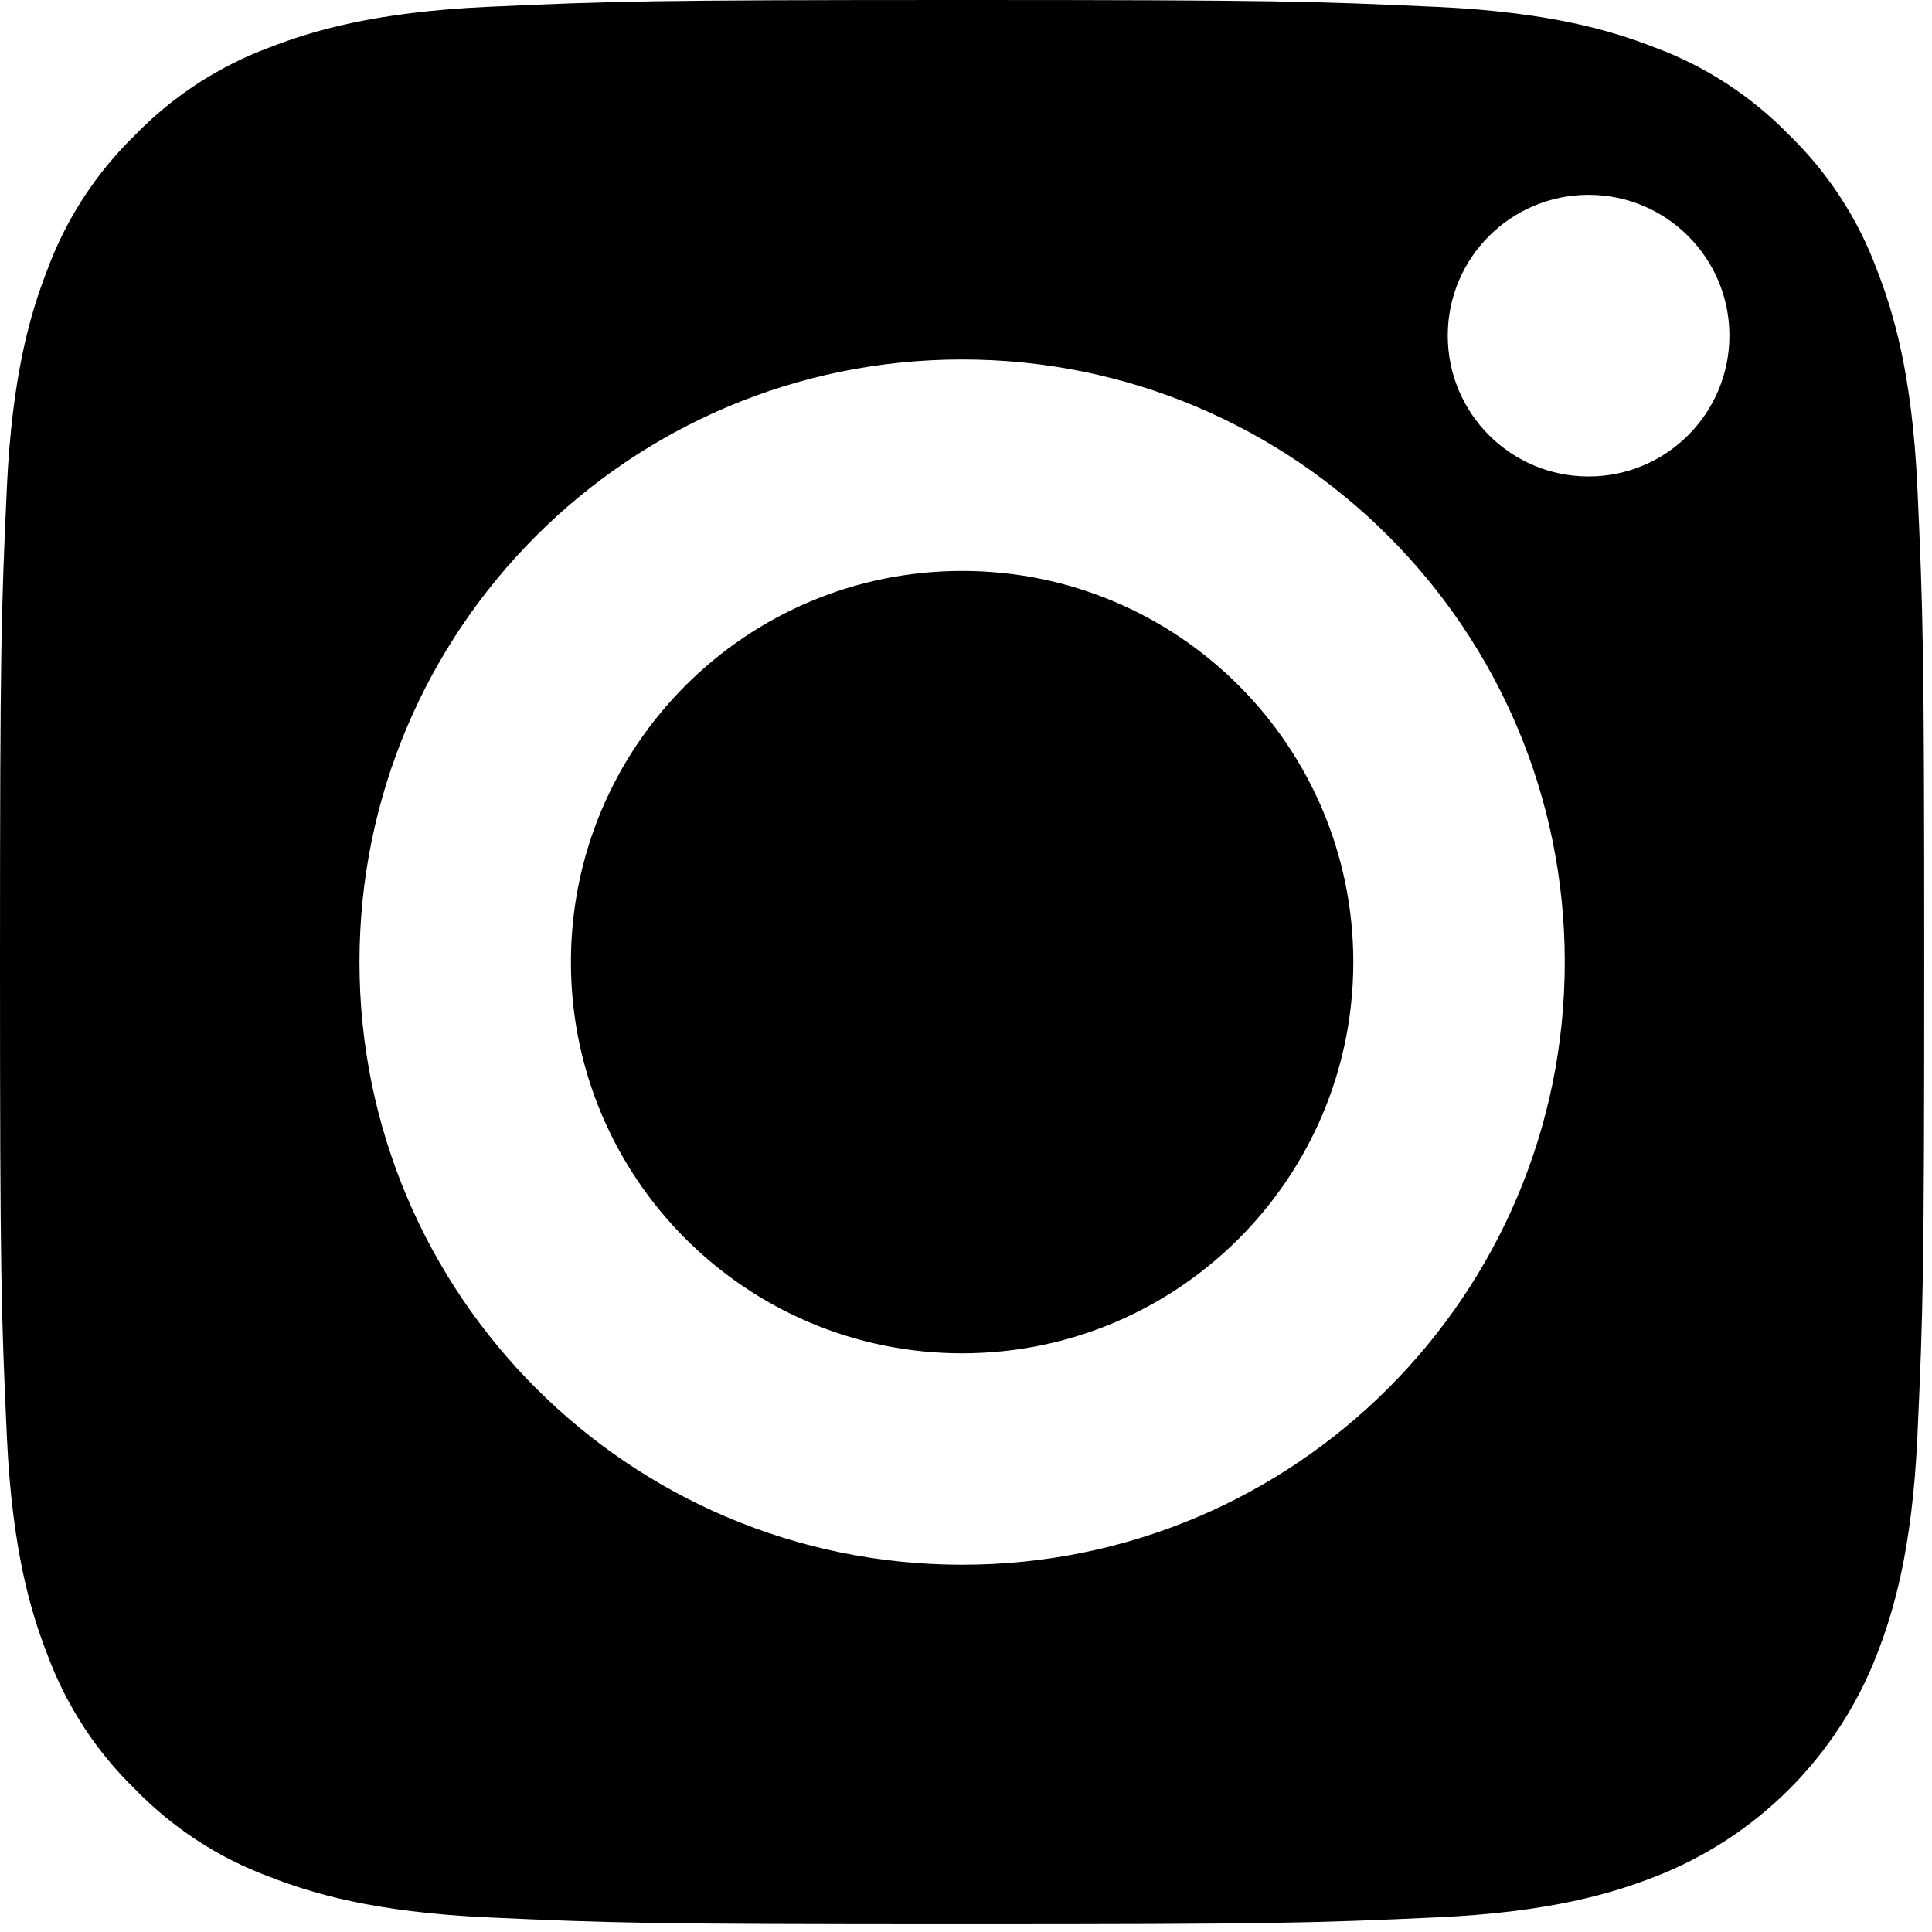
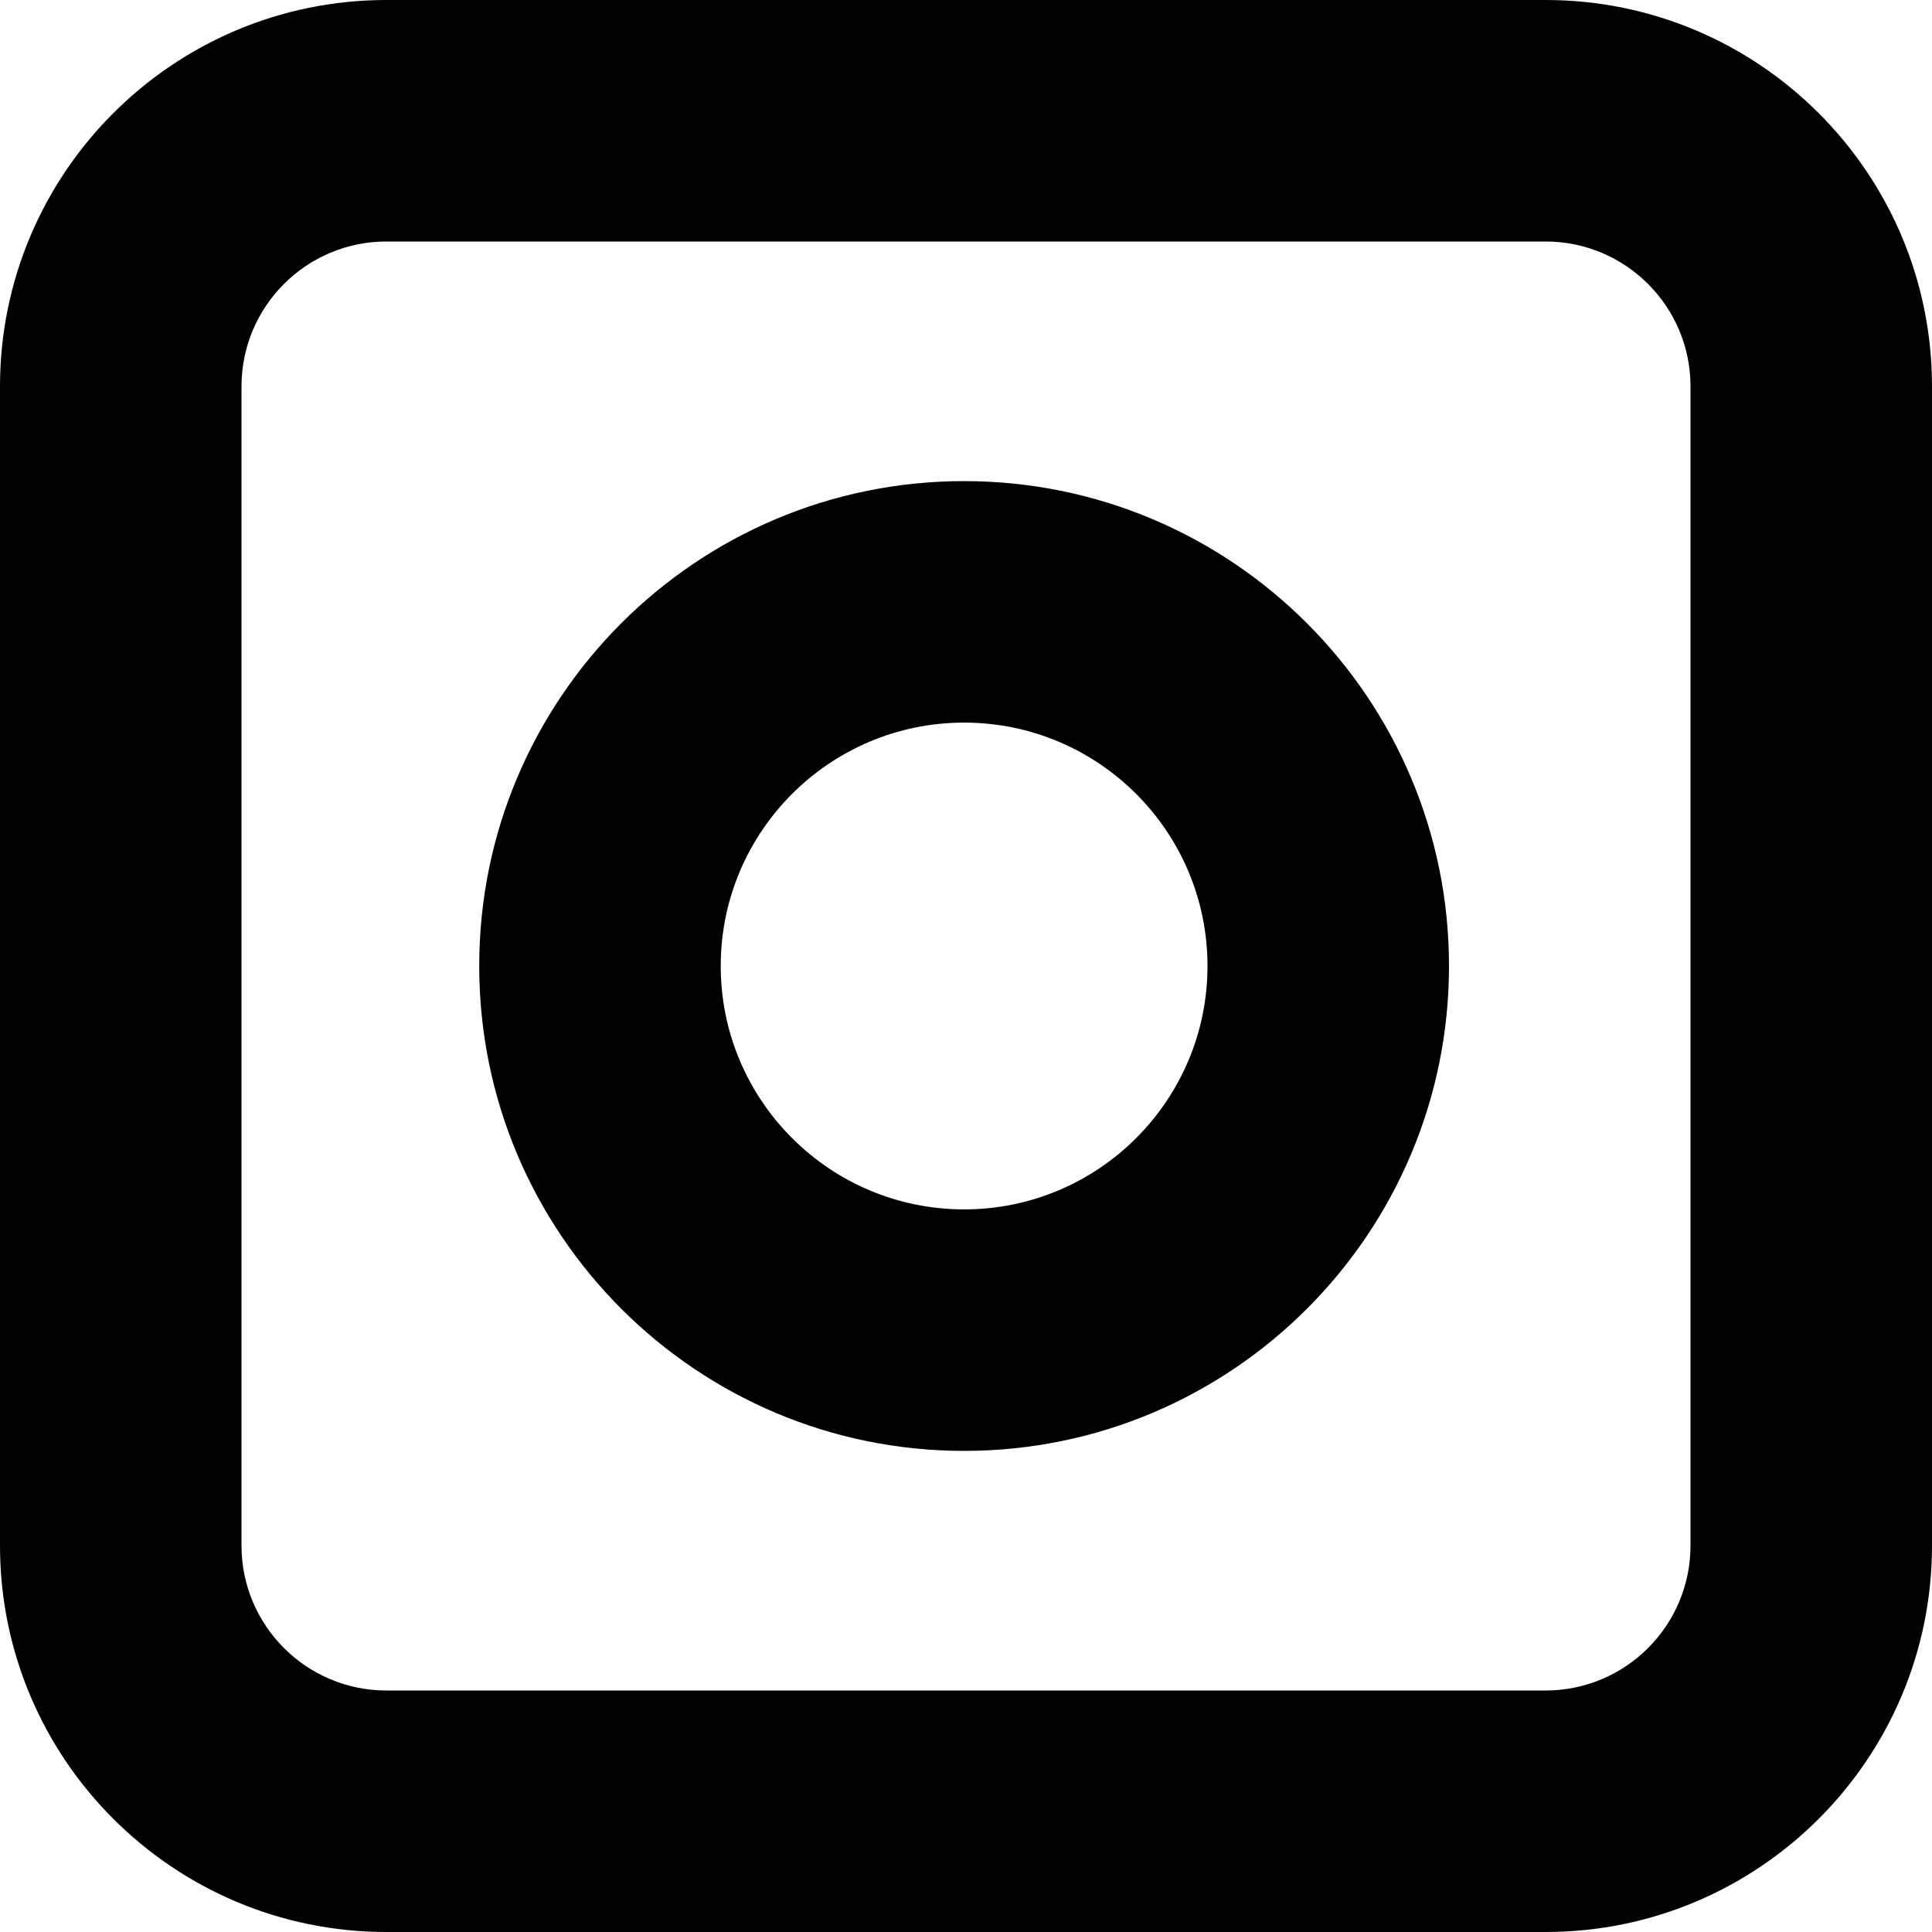
- <svg xmlns="http://www.w3.org/2000/svg" width="16" height="16" viewBox="0 0 242 242" version="1.1" xml:space="preserve" style="fill-rule:evenodd;clip-rule:evenodd;stroke-linejoin:round;stroke-miterlimit:2;">
-   <g transform="matrix(1,0,0,1,-0.0008,-4.7e-05)">
-     <g transform="matrix(1,0,0,1,-198.728,-135.488)">
-       <path d="M433.838,169.305C435.854,174.484 438.248,182.27 438.9,196.602C439.607,212.102 439.756,216.75 439.756,256.004C439.756,295.254 439.607,299.902 438.9,315.406C438.244,329.738 435.85,337.52 433.838,342.699C428.893,355.52 418.76,365.652 405.939,370.598C400.76,372.613 392.975,375.008 378.643,375.66C363.146,376.367 358.498,376.516 319.24,376.516C279.986,376.516 275.342,376.367 259.842,375.66C245.51,375.008 237.725,372.613 232.545,370.598C226.158,368.242 220.385,364.484 215.643,359.602C210.76,354.859 207.006,349.086 204.646,342.699C202.635,337.52 200.24,329.738 199.588,315.406C198.881,299.902 198.729,295.254 198.729,256.004C198.729,216.75 198.881,212.102 199.588,196.602C200.24,182.27 202.635,174.484 204.646,169.305C207.006,162.918 210.764,157.145 215.646,152.402C220.385,147.52 226.162,143.762 232.549,141.406C237.725,139.395 245.51,137 259.842,136.344C275.342,135.637 279.99,135.488 319.244,135.488C358.494,135.488 363.143,135.641 378.646,136.348C392.979,137 400.76,139.395 405.939,141.406C412.326,143.762 418.1,147.52 422.842,152.402C427.725,157.145 431.482,162.922 433.838,169.305ZM319.244,331.484C277.553,331.484 243.756,297.691 243.756,256C243.756,214.309 277.553,180.516 319.244,180.516C360.932,180.516 394.729,214.309 394.729,256C394.729,297.691 360.932,331.484 319.244,331.484ZM368.242,256.002C368.242,283.064 346.305,305.002 319.242,305.002C292.18,305.002 270.242,283.064 270.242,256.002C270.242,228.939 292.18,207.002 319.242,207.002C346.305,207.002 368.242,228.939 368.242,256.002ZM397.713,195.172C387.971,195.172 380.072,187.273 380.072,177.531C380.072,167.789 387.971,159.891 397.713,159.891C407.455,159.891 415.354,167.789 415.354,177.531C415.35,187.273 407.455,195.172 397.713,195.172Z" />
-     </g>
+ <svg xmlns="http://www.w3.org/2000/svg" width="100%" height="100%" viewBox="0 0 16 16" version="1.1" xml:space="preserve" style="fill-rule:evenodd;clip-rule:evenodd;stroke-linejoin:round;stroke-miterlimit:2;">
+   <g transform="matrix(0.03125,0,0,0.03125,0,0)">
+     <path d="M512,102.4C512,45.884 466.116,0 409.6,0L102.4,0C45.884,0 0,45.884 0,102.4L0,409.6C0,466.116 45.884,512 102.4,512L409.6,512C466.116,512 512,466.116 512,409.6L512,102.4ZM448,102.4L448,409.6C448,430.794 430.794,448 409.6,448L102.4,448C81.206,448 64,430.794 64,409.6L64,102.4C64,81.206 81.206,64 102.4,64L409.6,64C430.794,64 448,81.206 448,102.4ZM255.5,127.5C326.421,127.5 384,185.079 384,256C384,326.921 326.421,384.5 255.5,384.5C184.579,384.5 127,326.921 127,256C127,185.079 184.579,127.5 255.5,127.5ZM255.5,191.5C291.099,191.5 320,220.401 320,256C320,291.599 291.099,320.5 255.5,320.5C219.901,320.5 191,291.599 191,256C191,220.401 219.901,191.5 255.5,191.5Z" />
  </g>
</svg>
